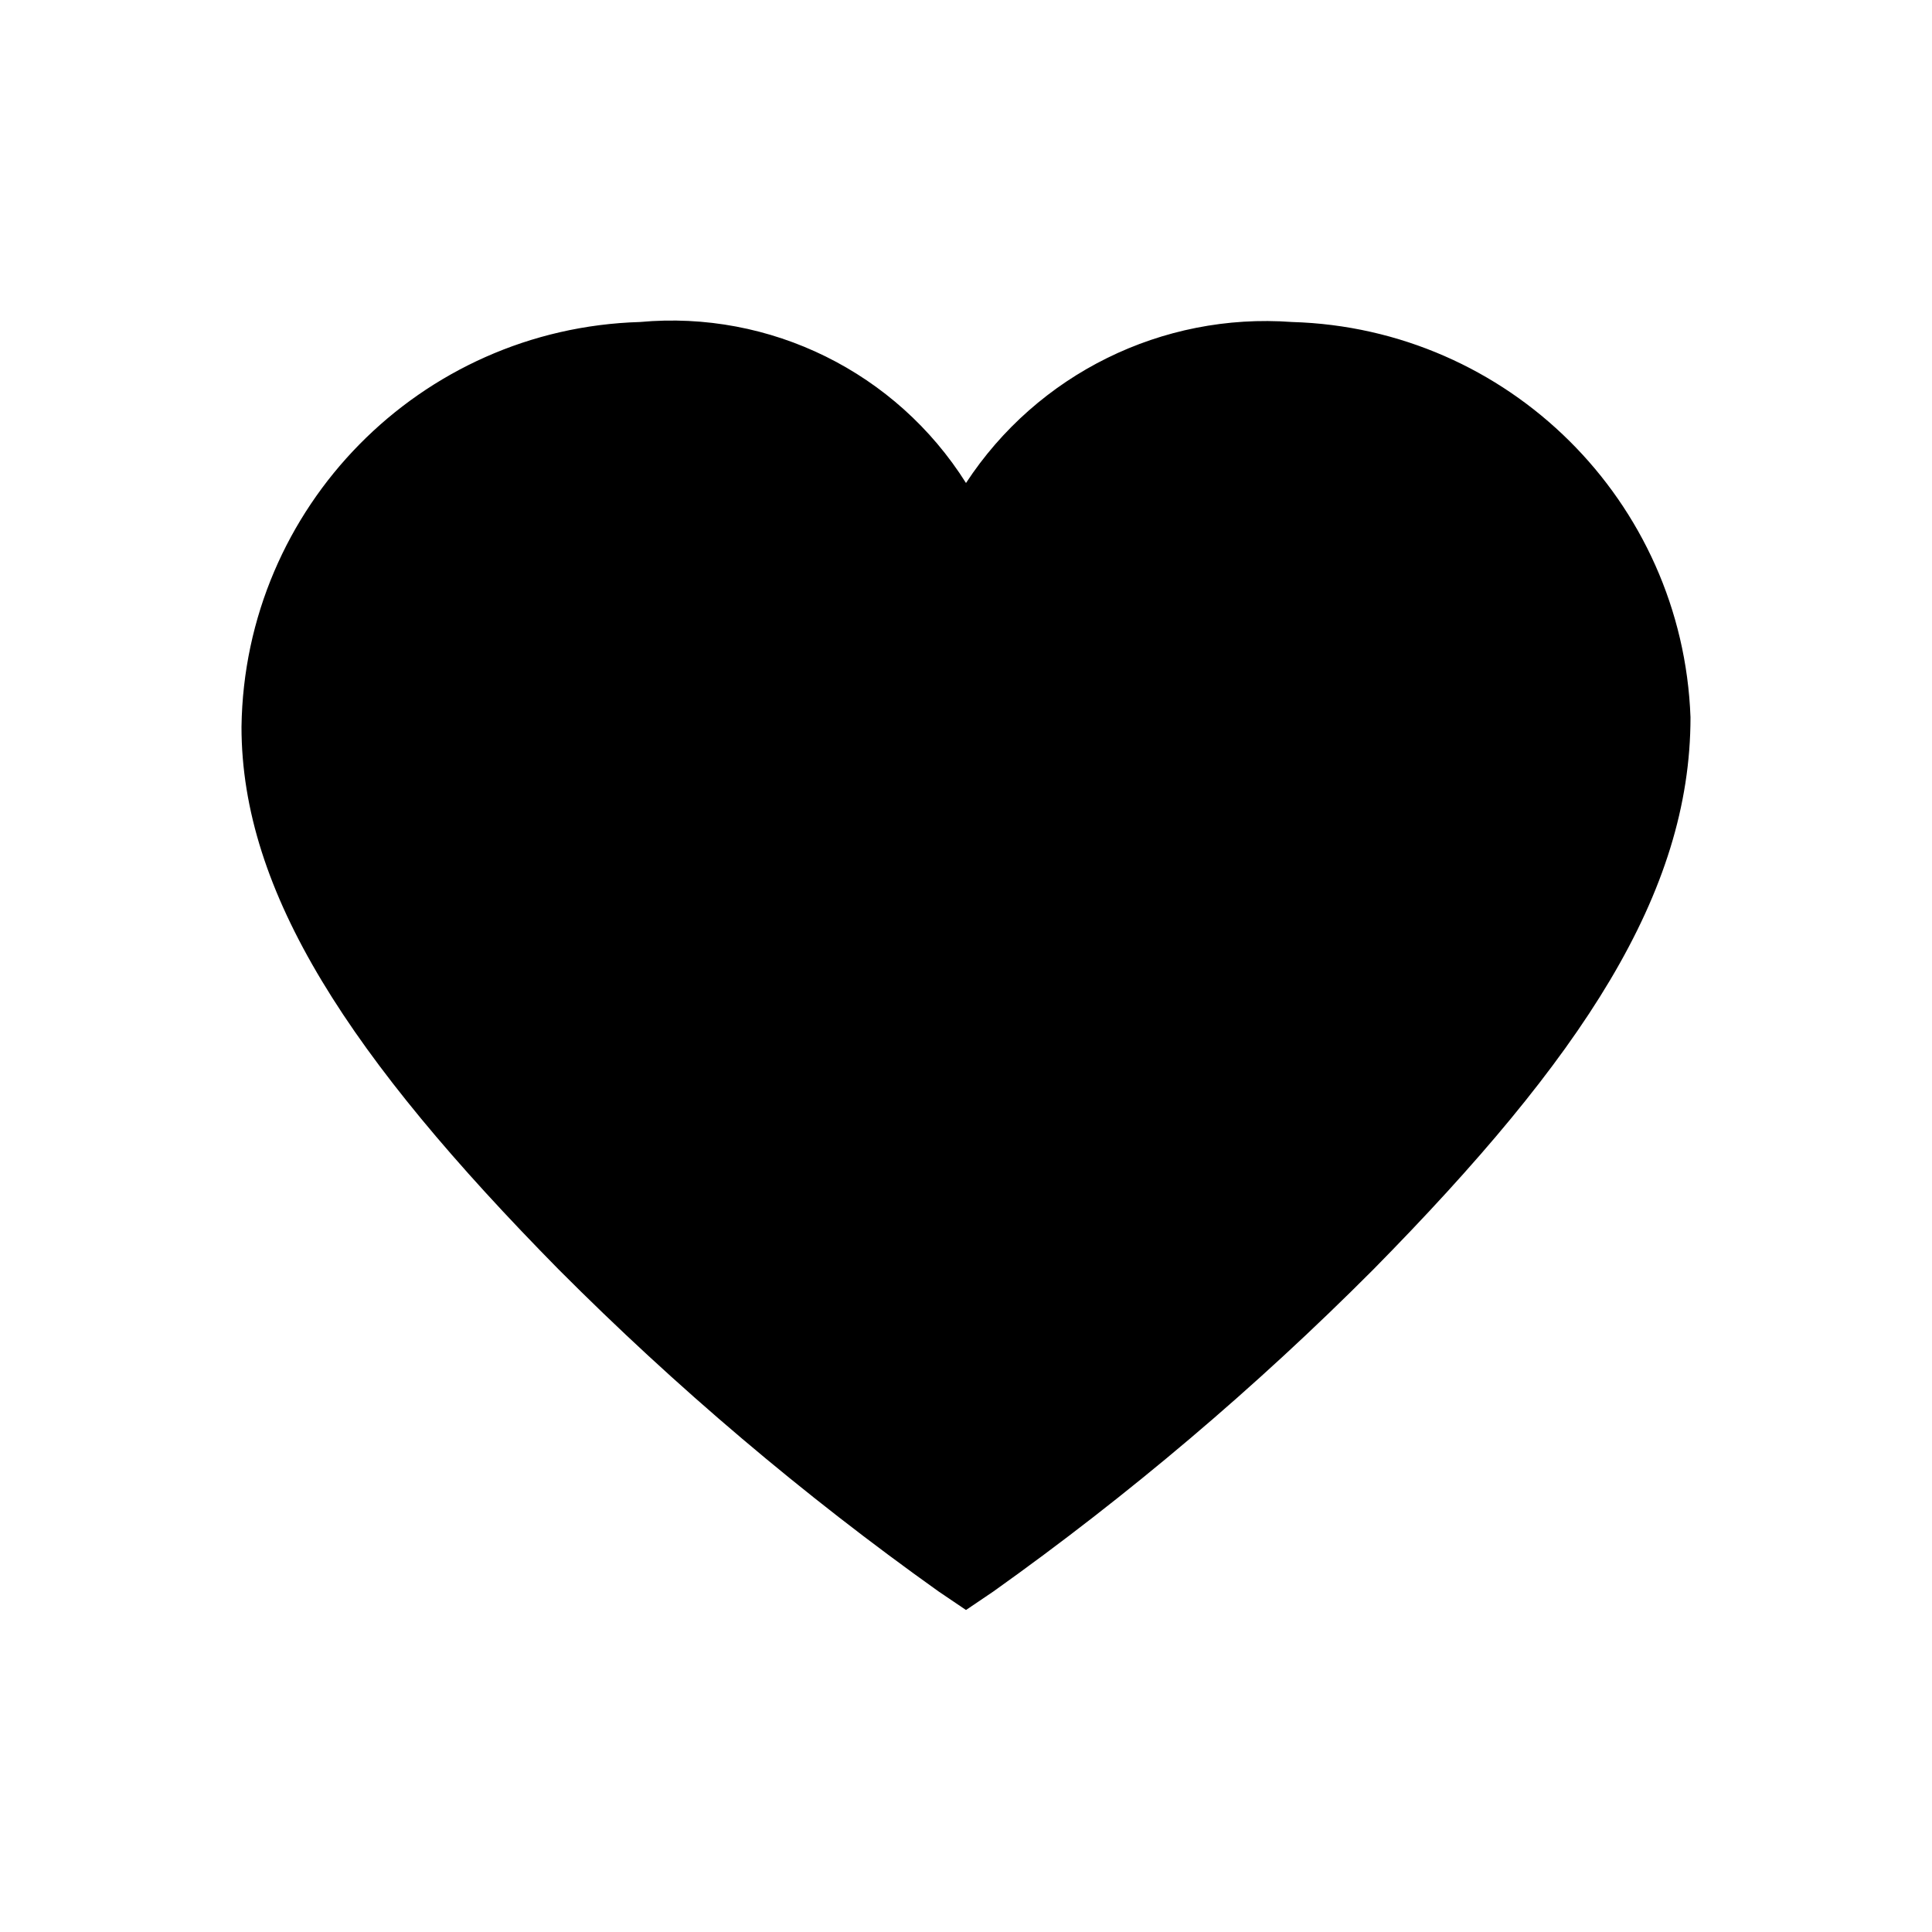
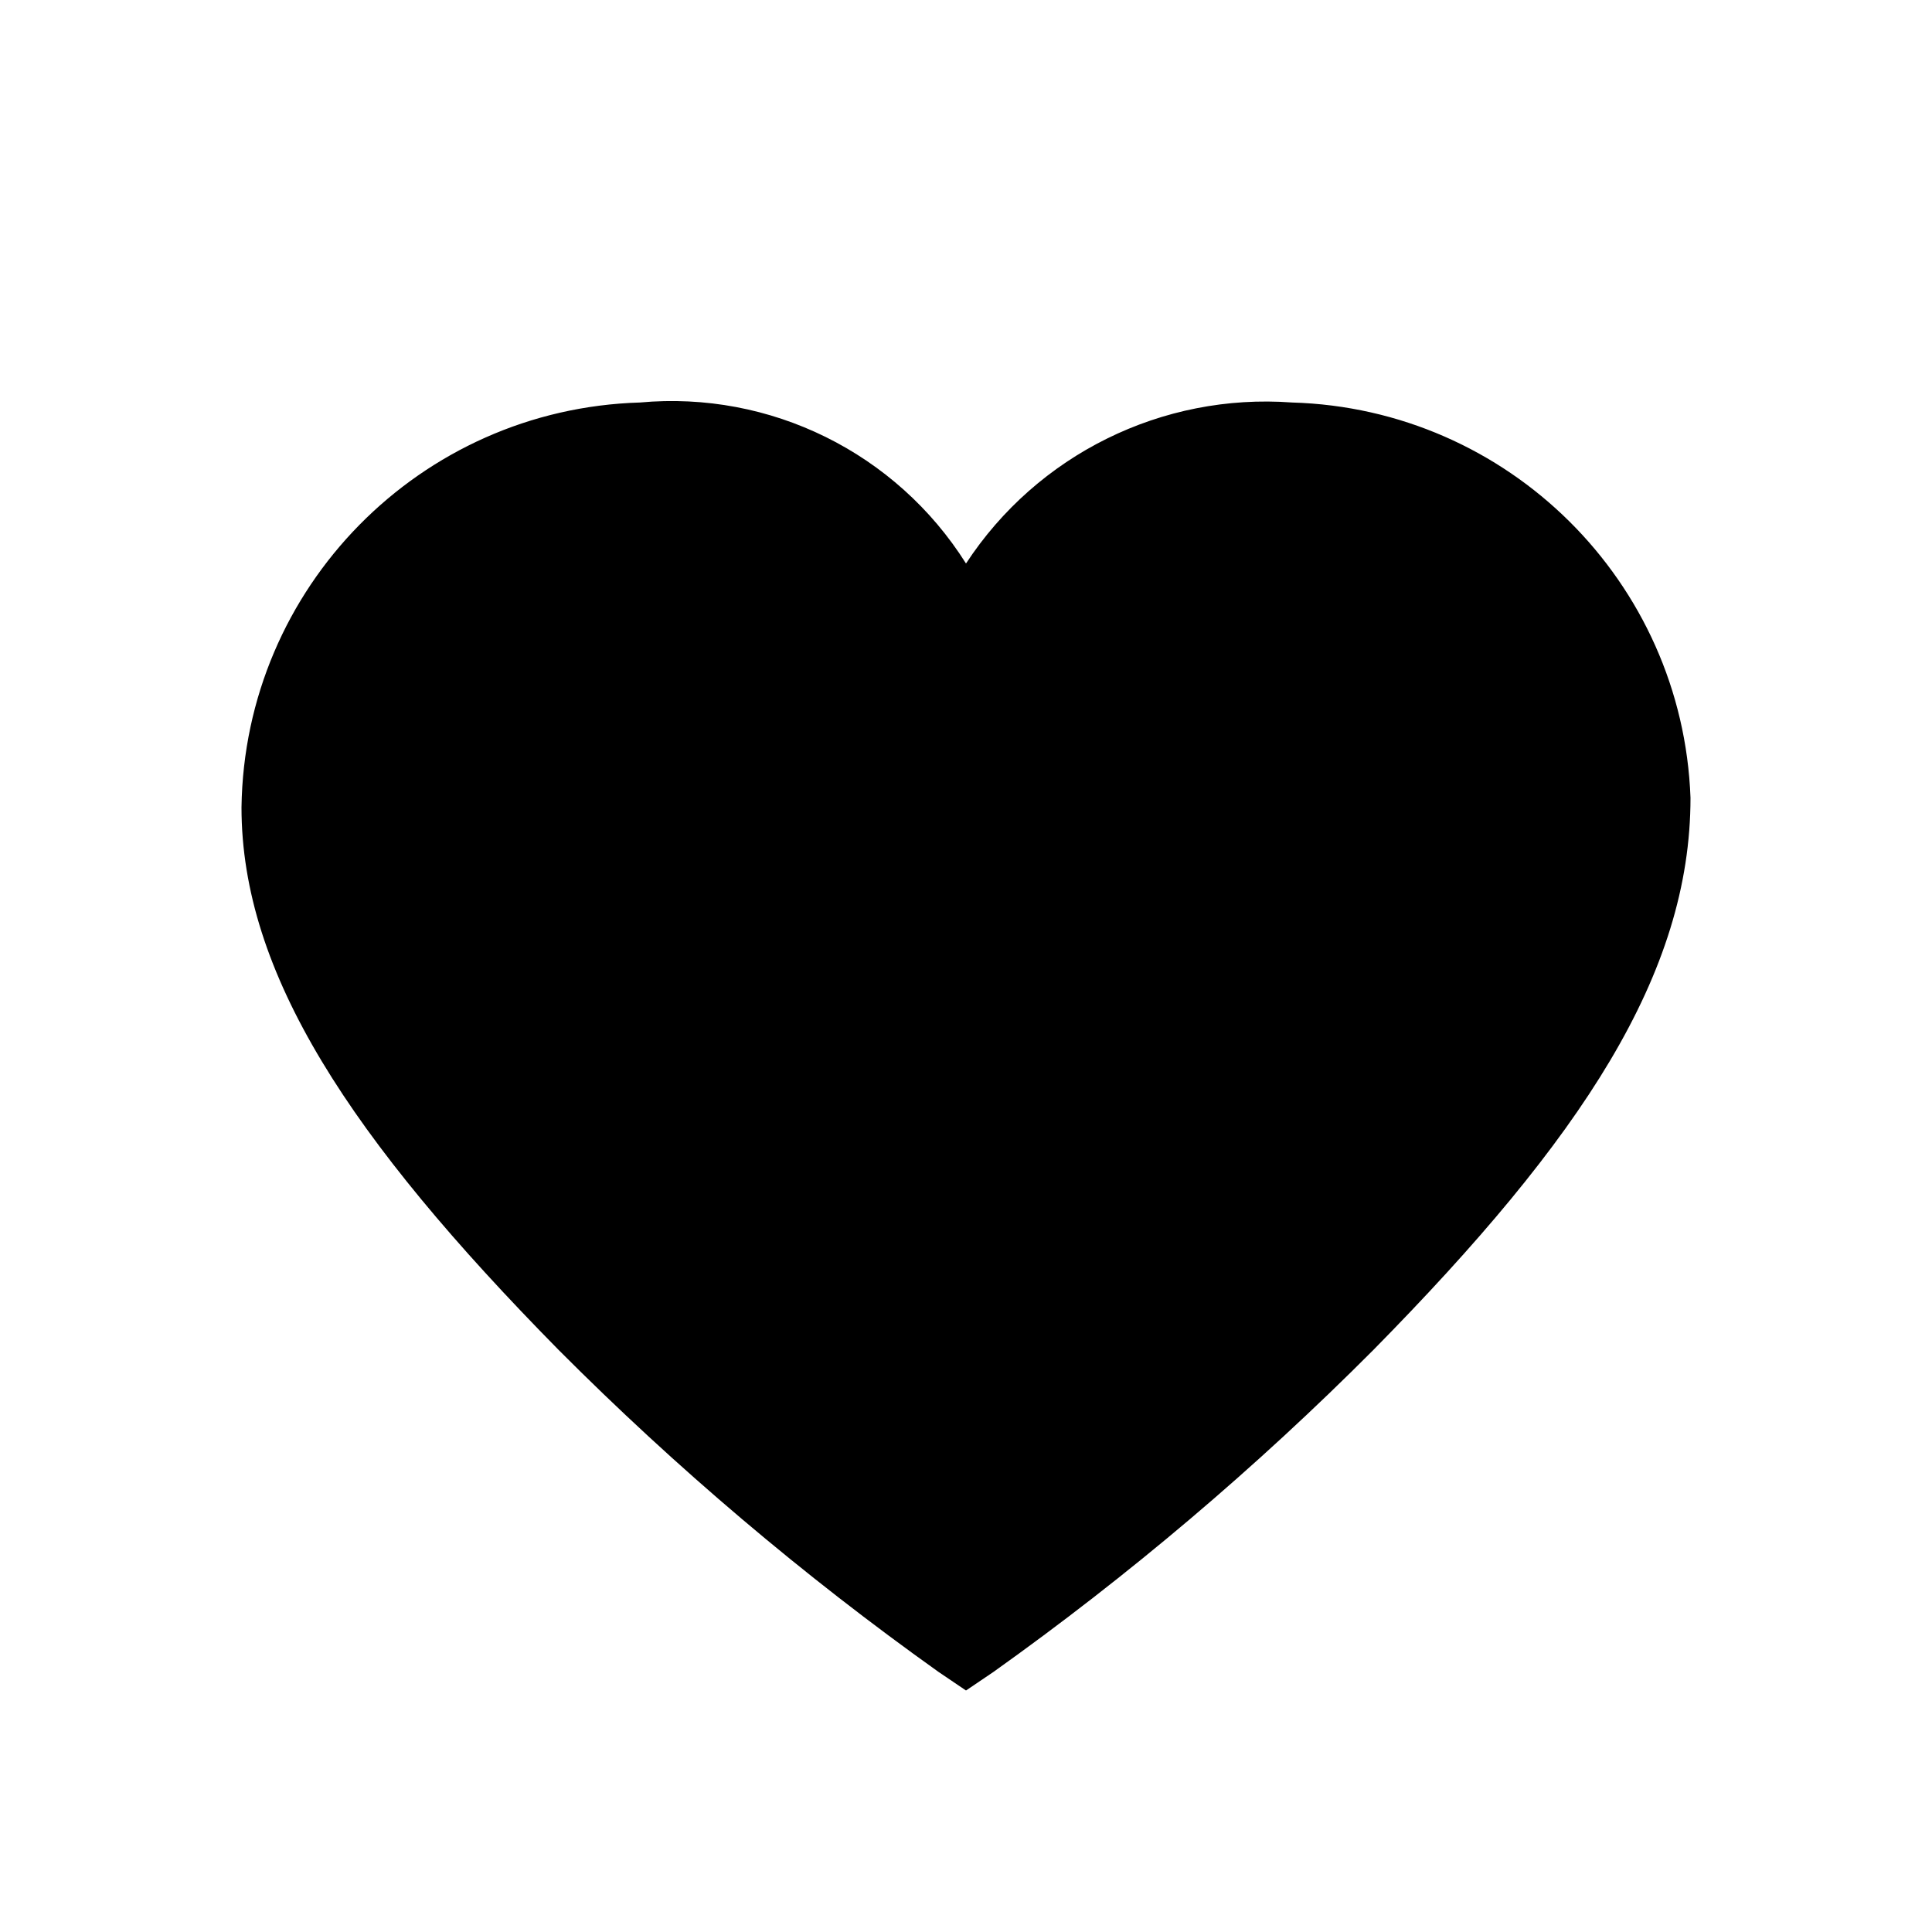
- <svg viewBox="0 0 24 24">
+ <svg viewBox="0 -1 24 24">
  <path d="M16.05 4A4.45 4.45 0 0012 6a4.32 4.32 0 00-4.05-2A5.1 5.1 0 003 9.03c0 2.06 1.35 4.11 3.94 6.74a36.81 36.81 0 004.72 4L12 20l.34-.23a36.81 36.81 0 004.72-4C19.65 13.14 21 11.1 21 8.91A5.1 5.1 0 0016.05 4z" vector-effect="non-scaling-stroke" />
</svg>
